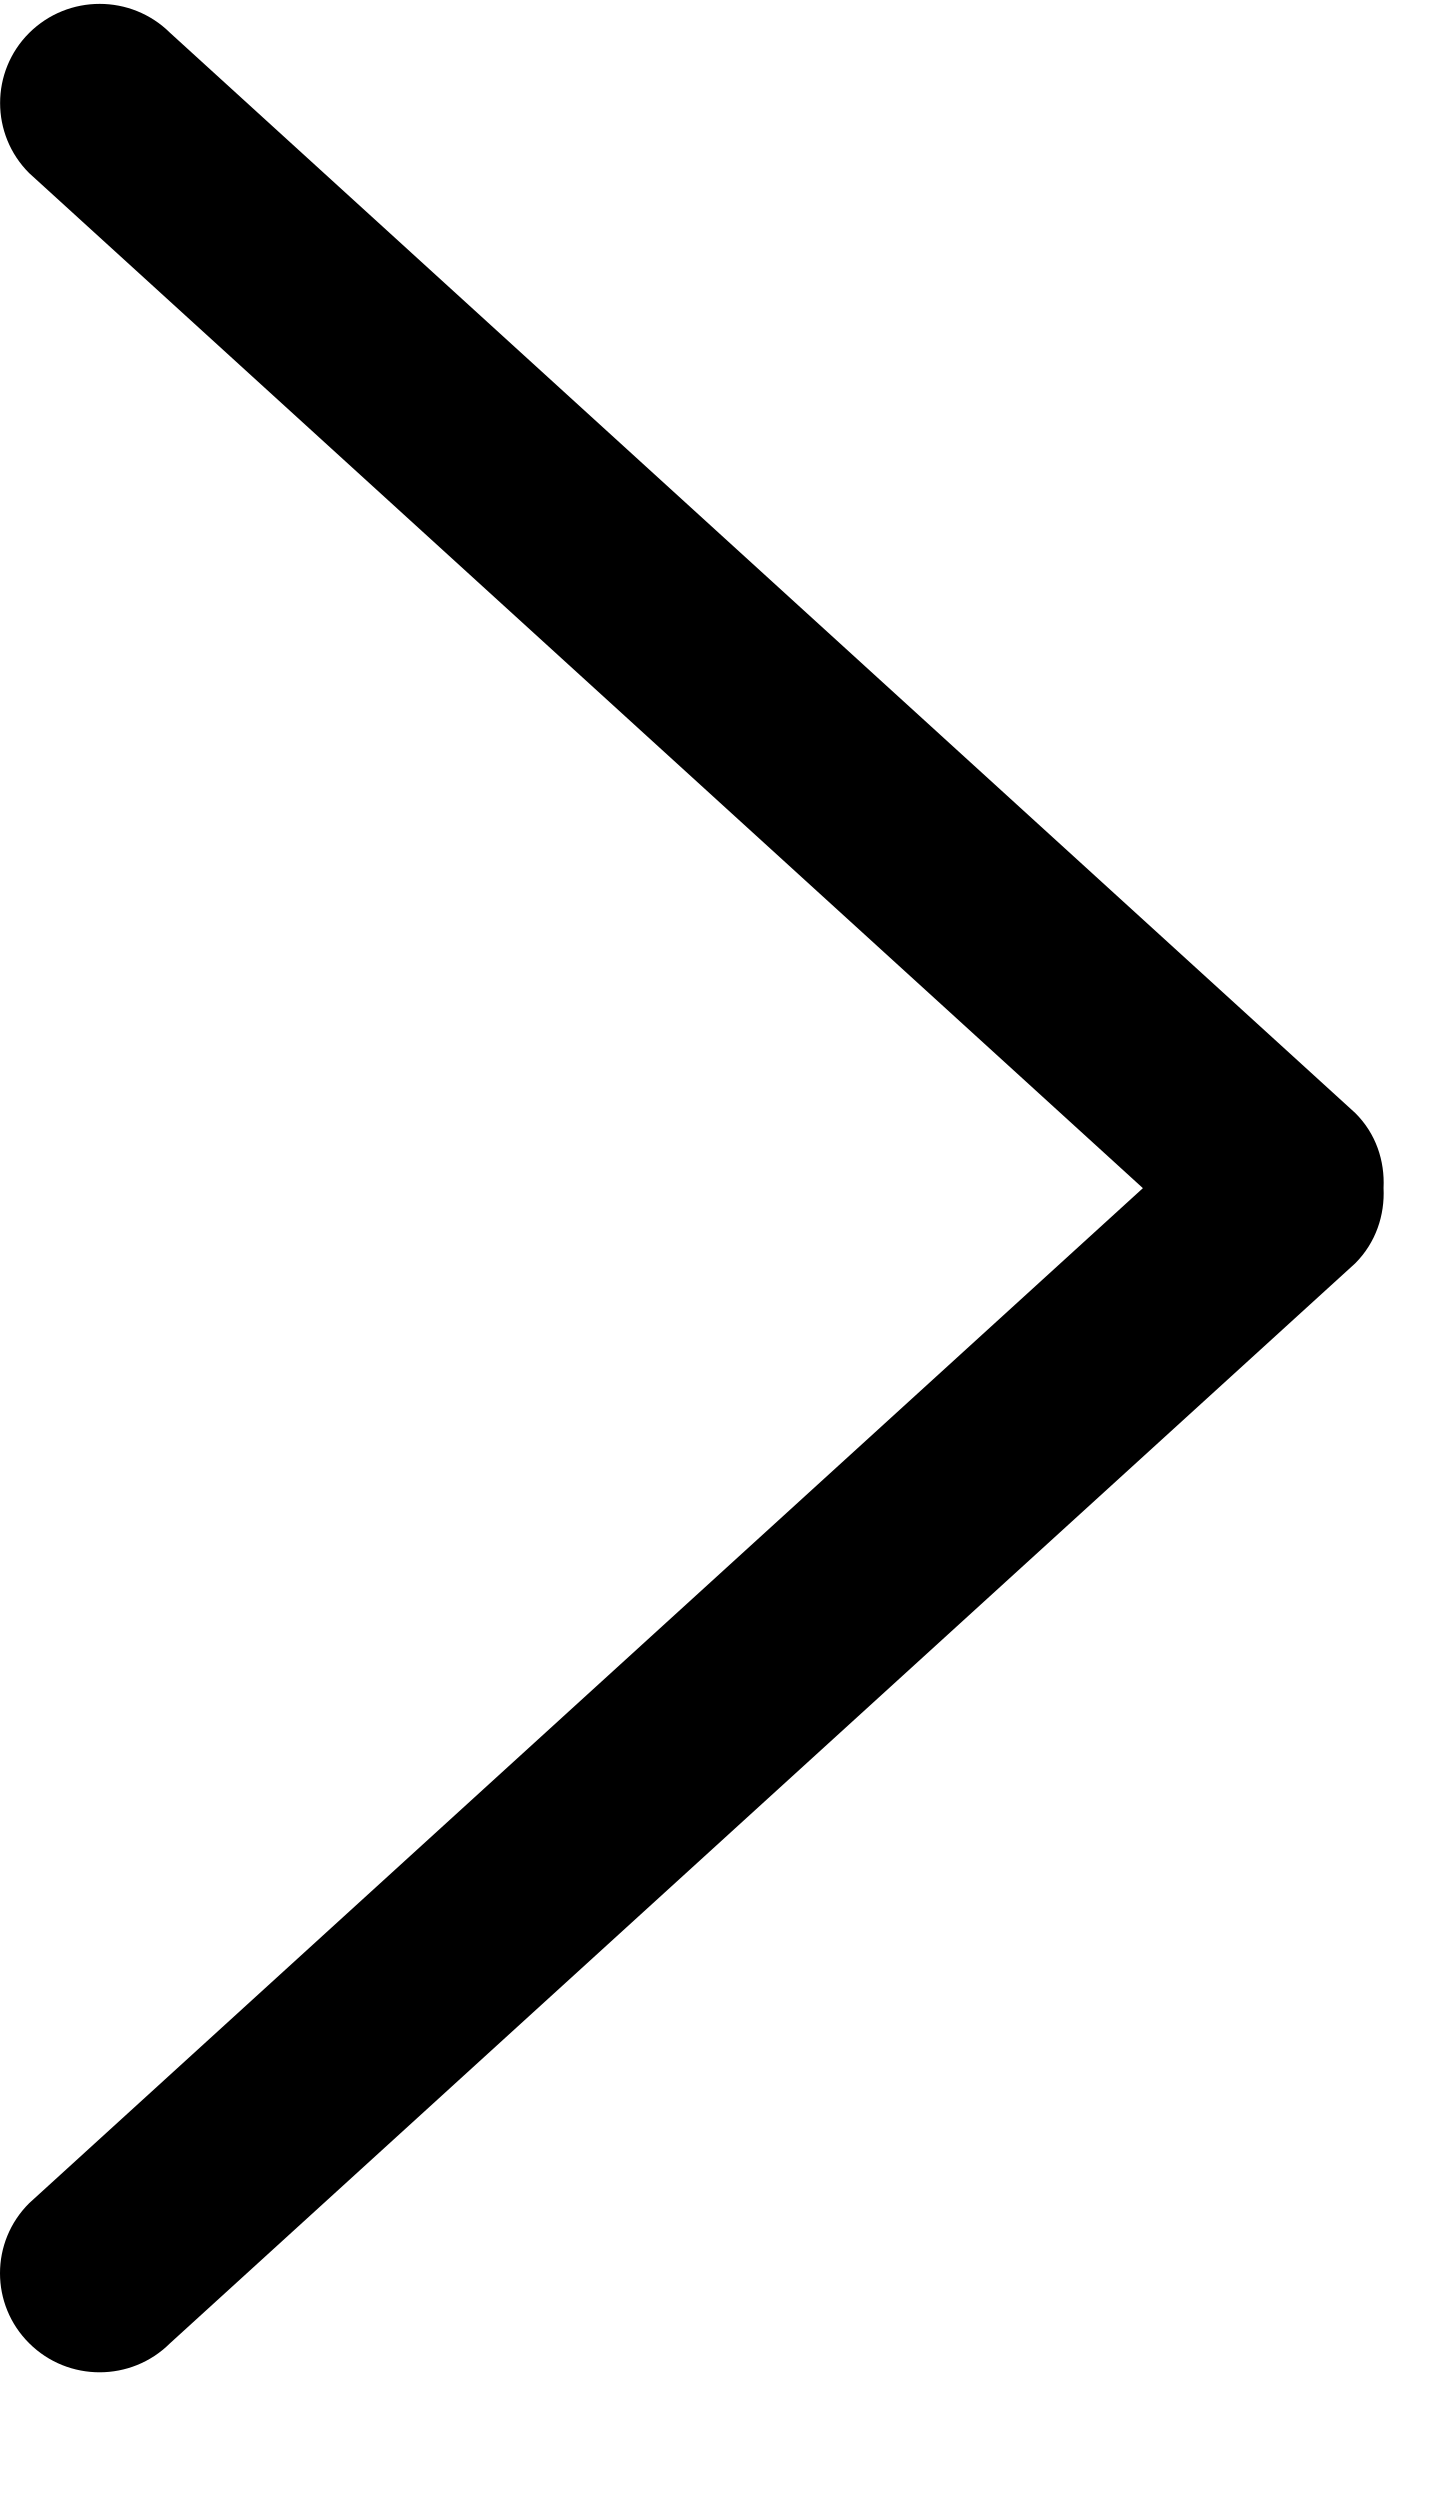
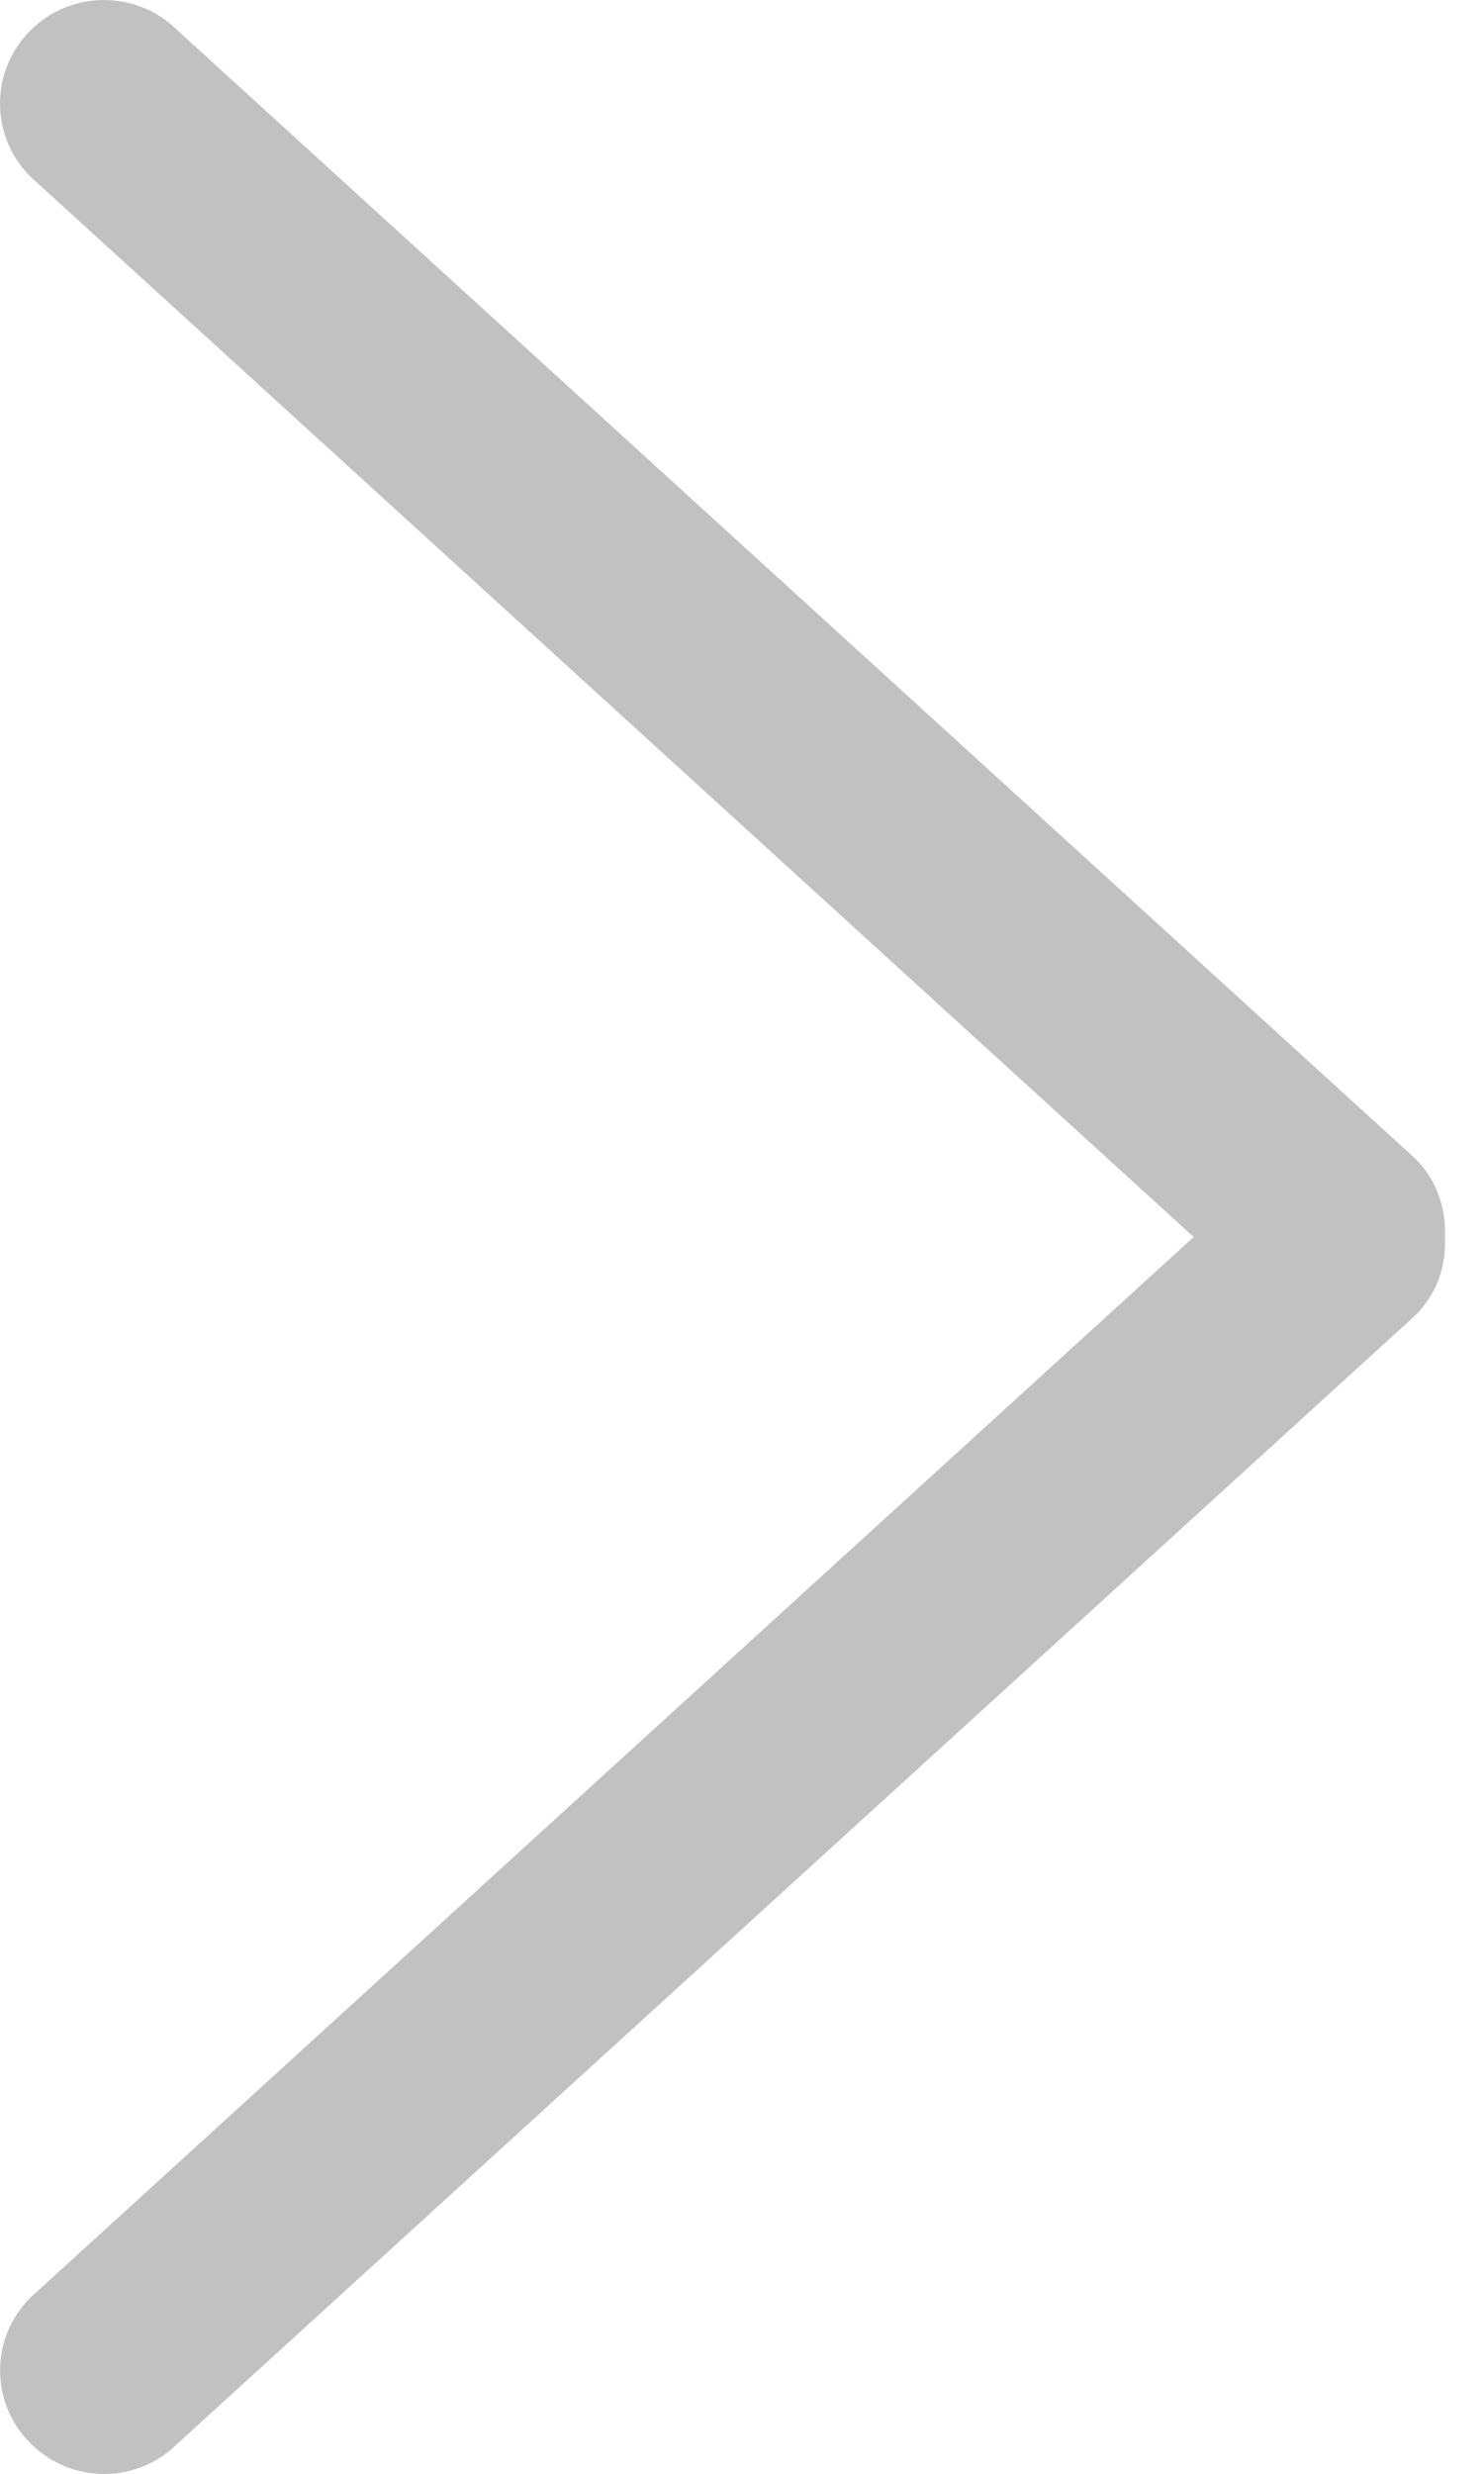
- <svg xmlns="http://www.w3.org/2000/svg" width="11" height="19" viewBox="0 0 11 19" fill="none">
-   <path d="M10.3 9.601L1.292 17.809C0.997 18.103 0.517 18.103 0.222 17.809C-0.074 17.515 -0.074 17.038 0.222 16.744L8.686 9.03L0.222 1.316C-0.073 1.022 -0.073 0.544 0.222 0.25C0.518 -0.044 0.997 -0.044 1.293 0.25L10.3 8.459C10.458 8.616 10.525 8.823 10.515 9.029C10.525 9.235 10.457 9.443 10.3 9.601Z" fill="black" />
+ <svg xmlns="http://www.w3.org/2000/svg" width="6" height="10" viewBox="0 0 6 10" fill="none">
+   <path d="M5.722 4.683L0.718 0.123C0.554 -0.041 0.287 -0.041 0.123 0.123C-0.041 0.286 -0.041 0.551 0.123 0.714L4.826 5L0.124 9.286C-0.041 9.449 -0.041 9.714 0.124 9.877C0.288 10.041 0.554 10.041 0.718 9.877L5.722 5.317C5.81 5.23 5.848 5.115 5.842 5C5.847 4.886 5.81 4.77 5.722 4.683Z" fill="#C1C1C1" />
</svg>
